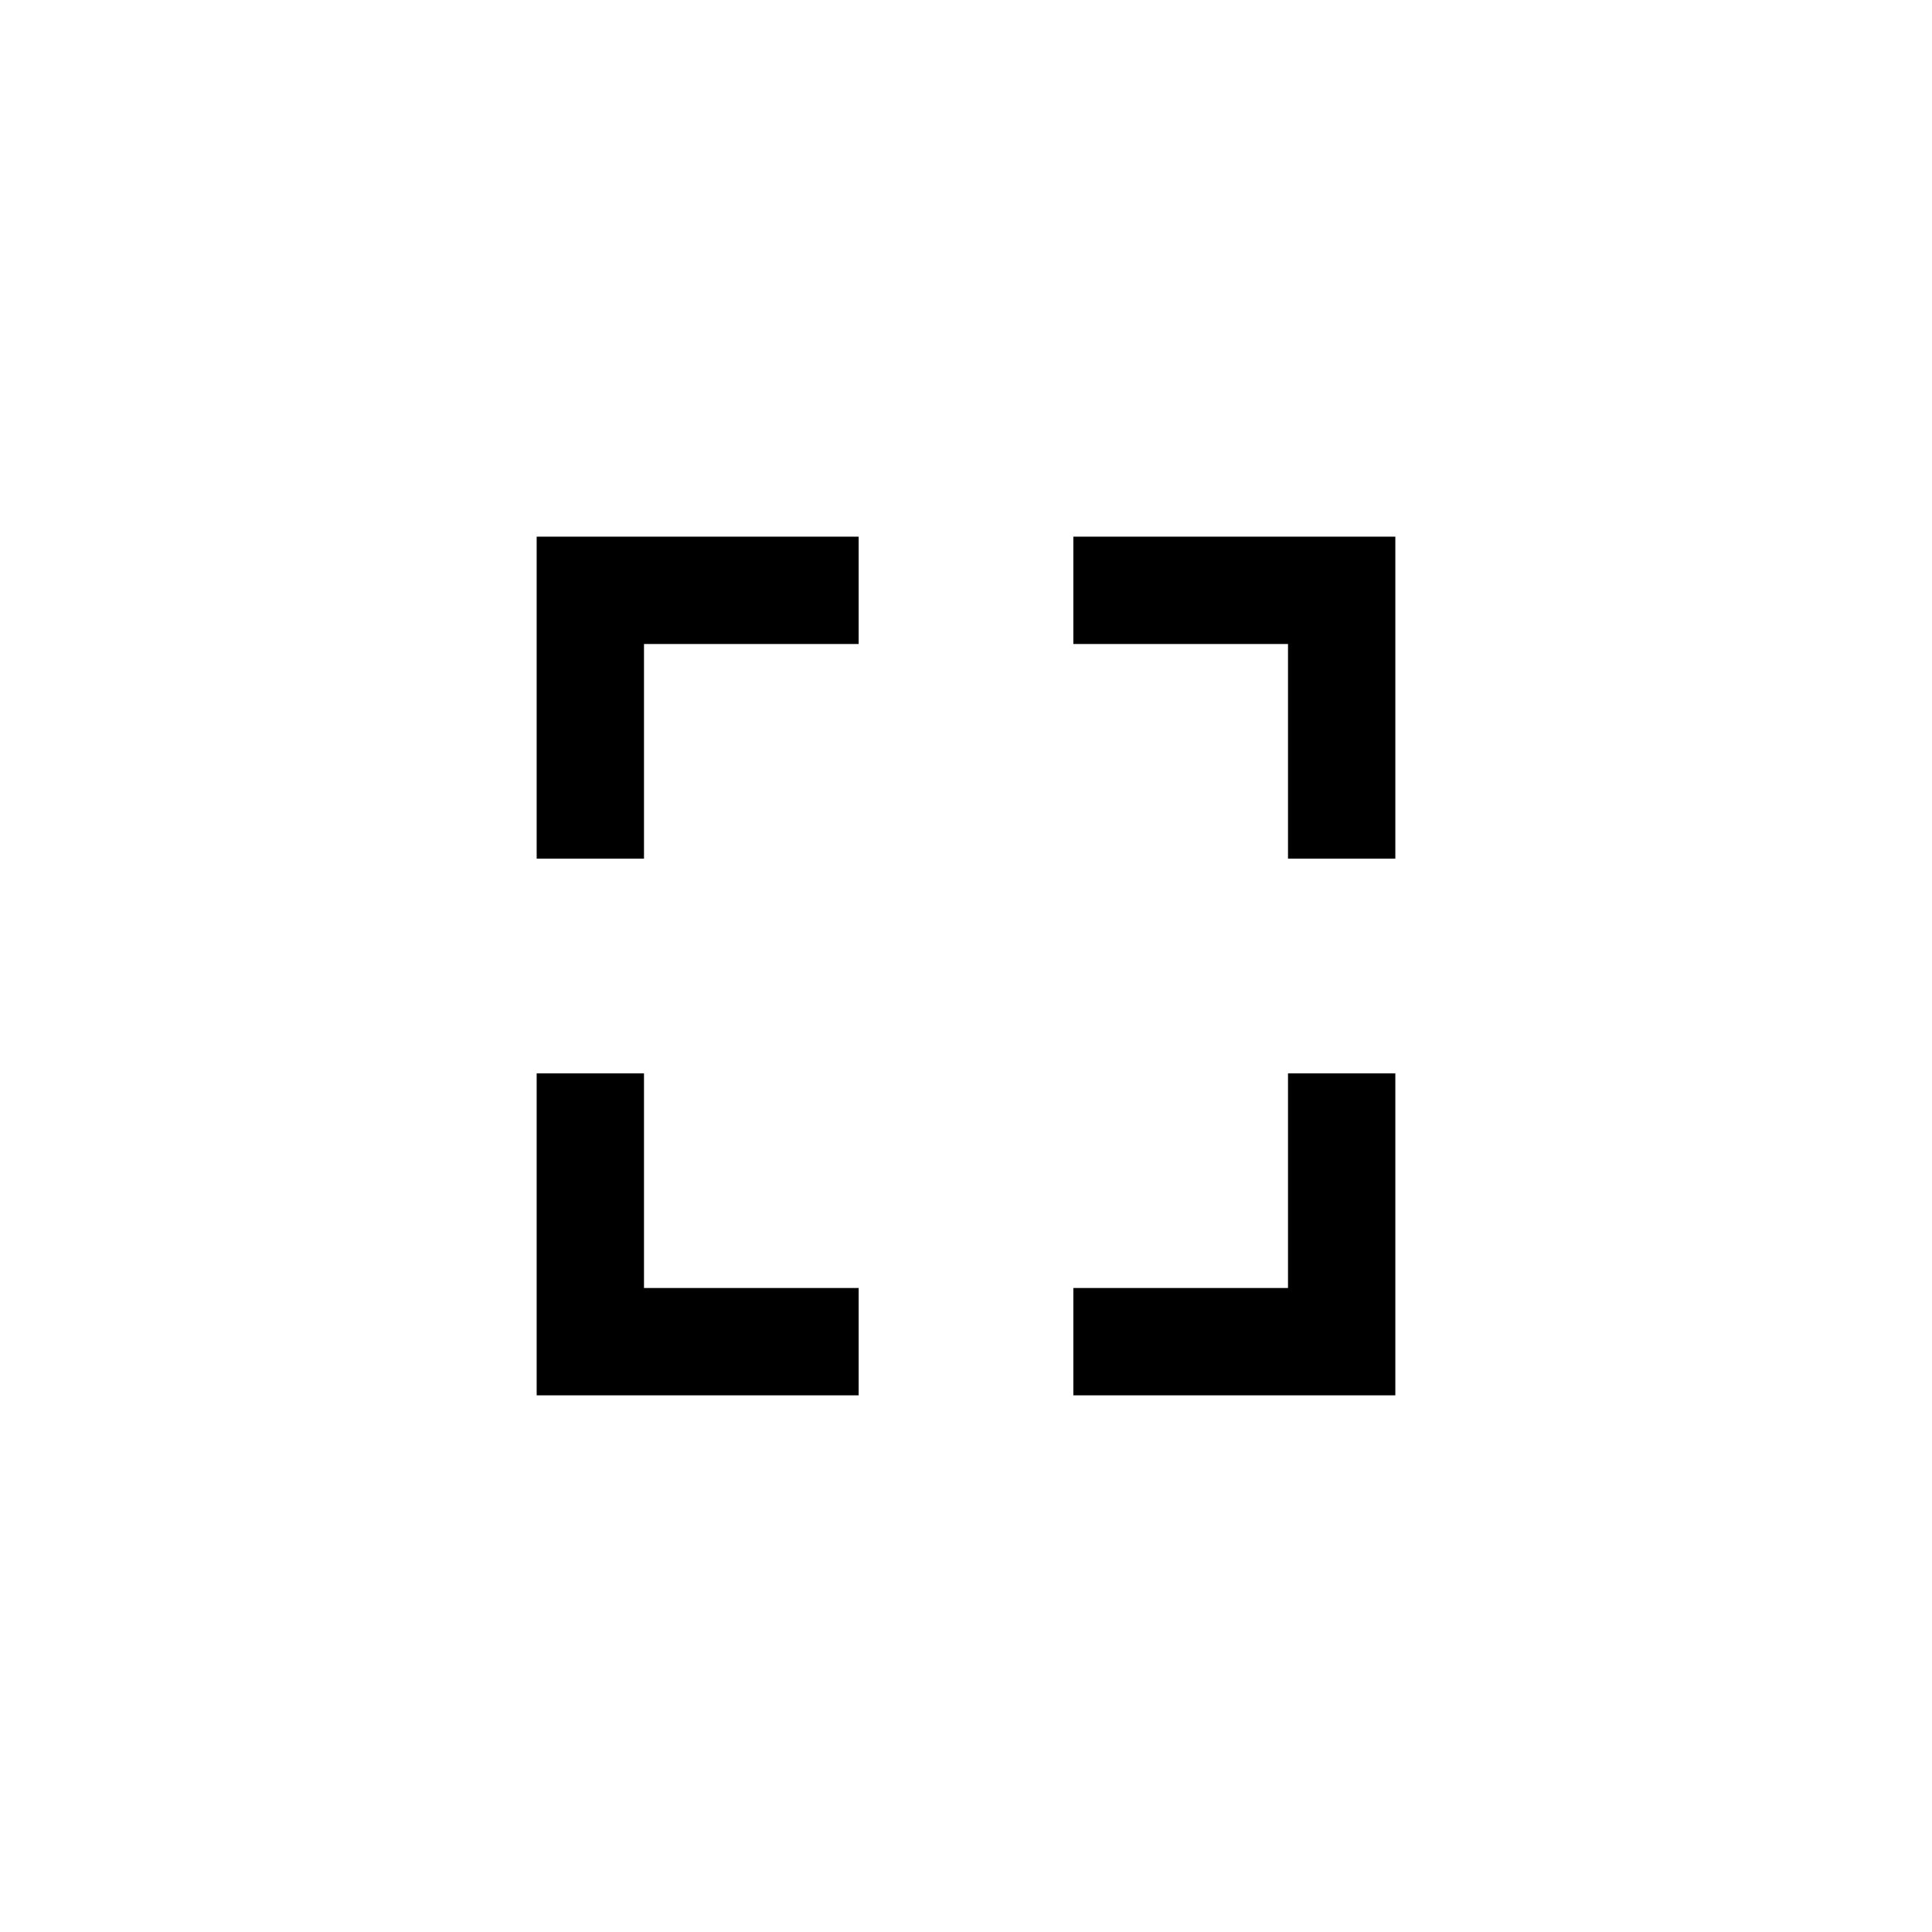
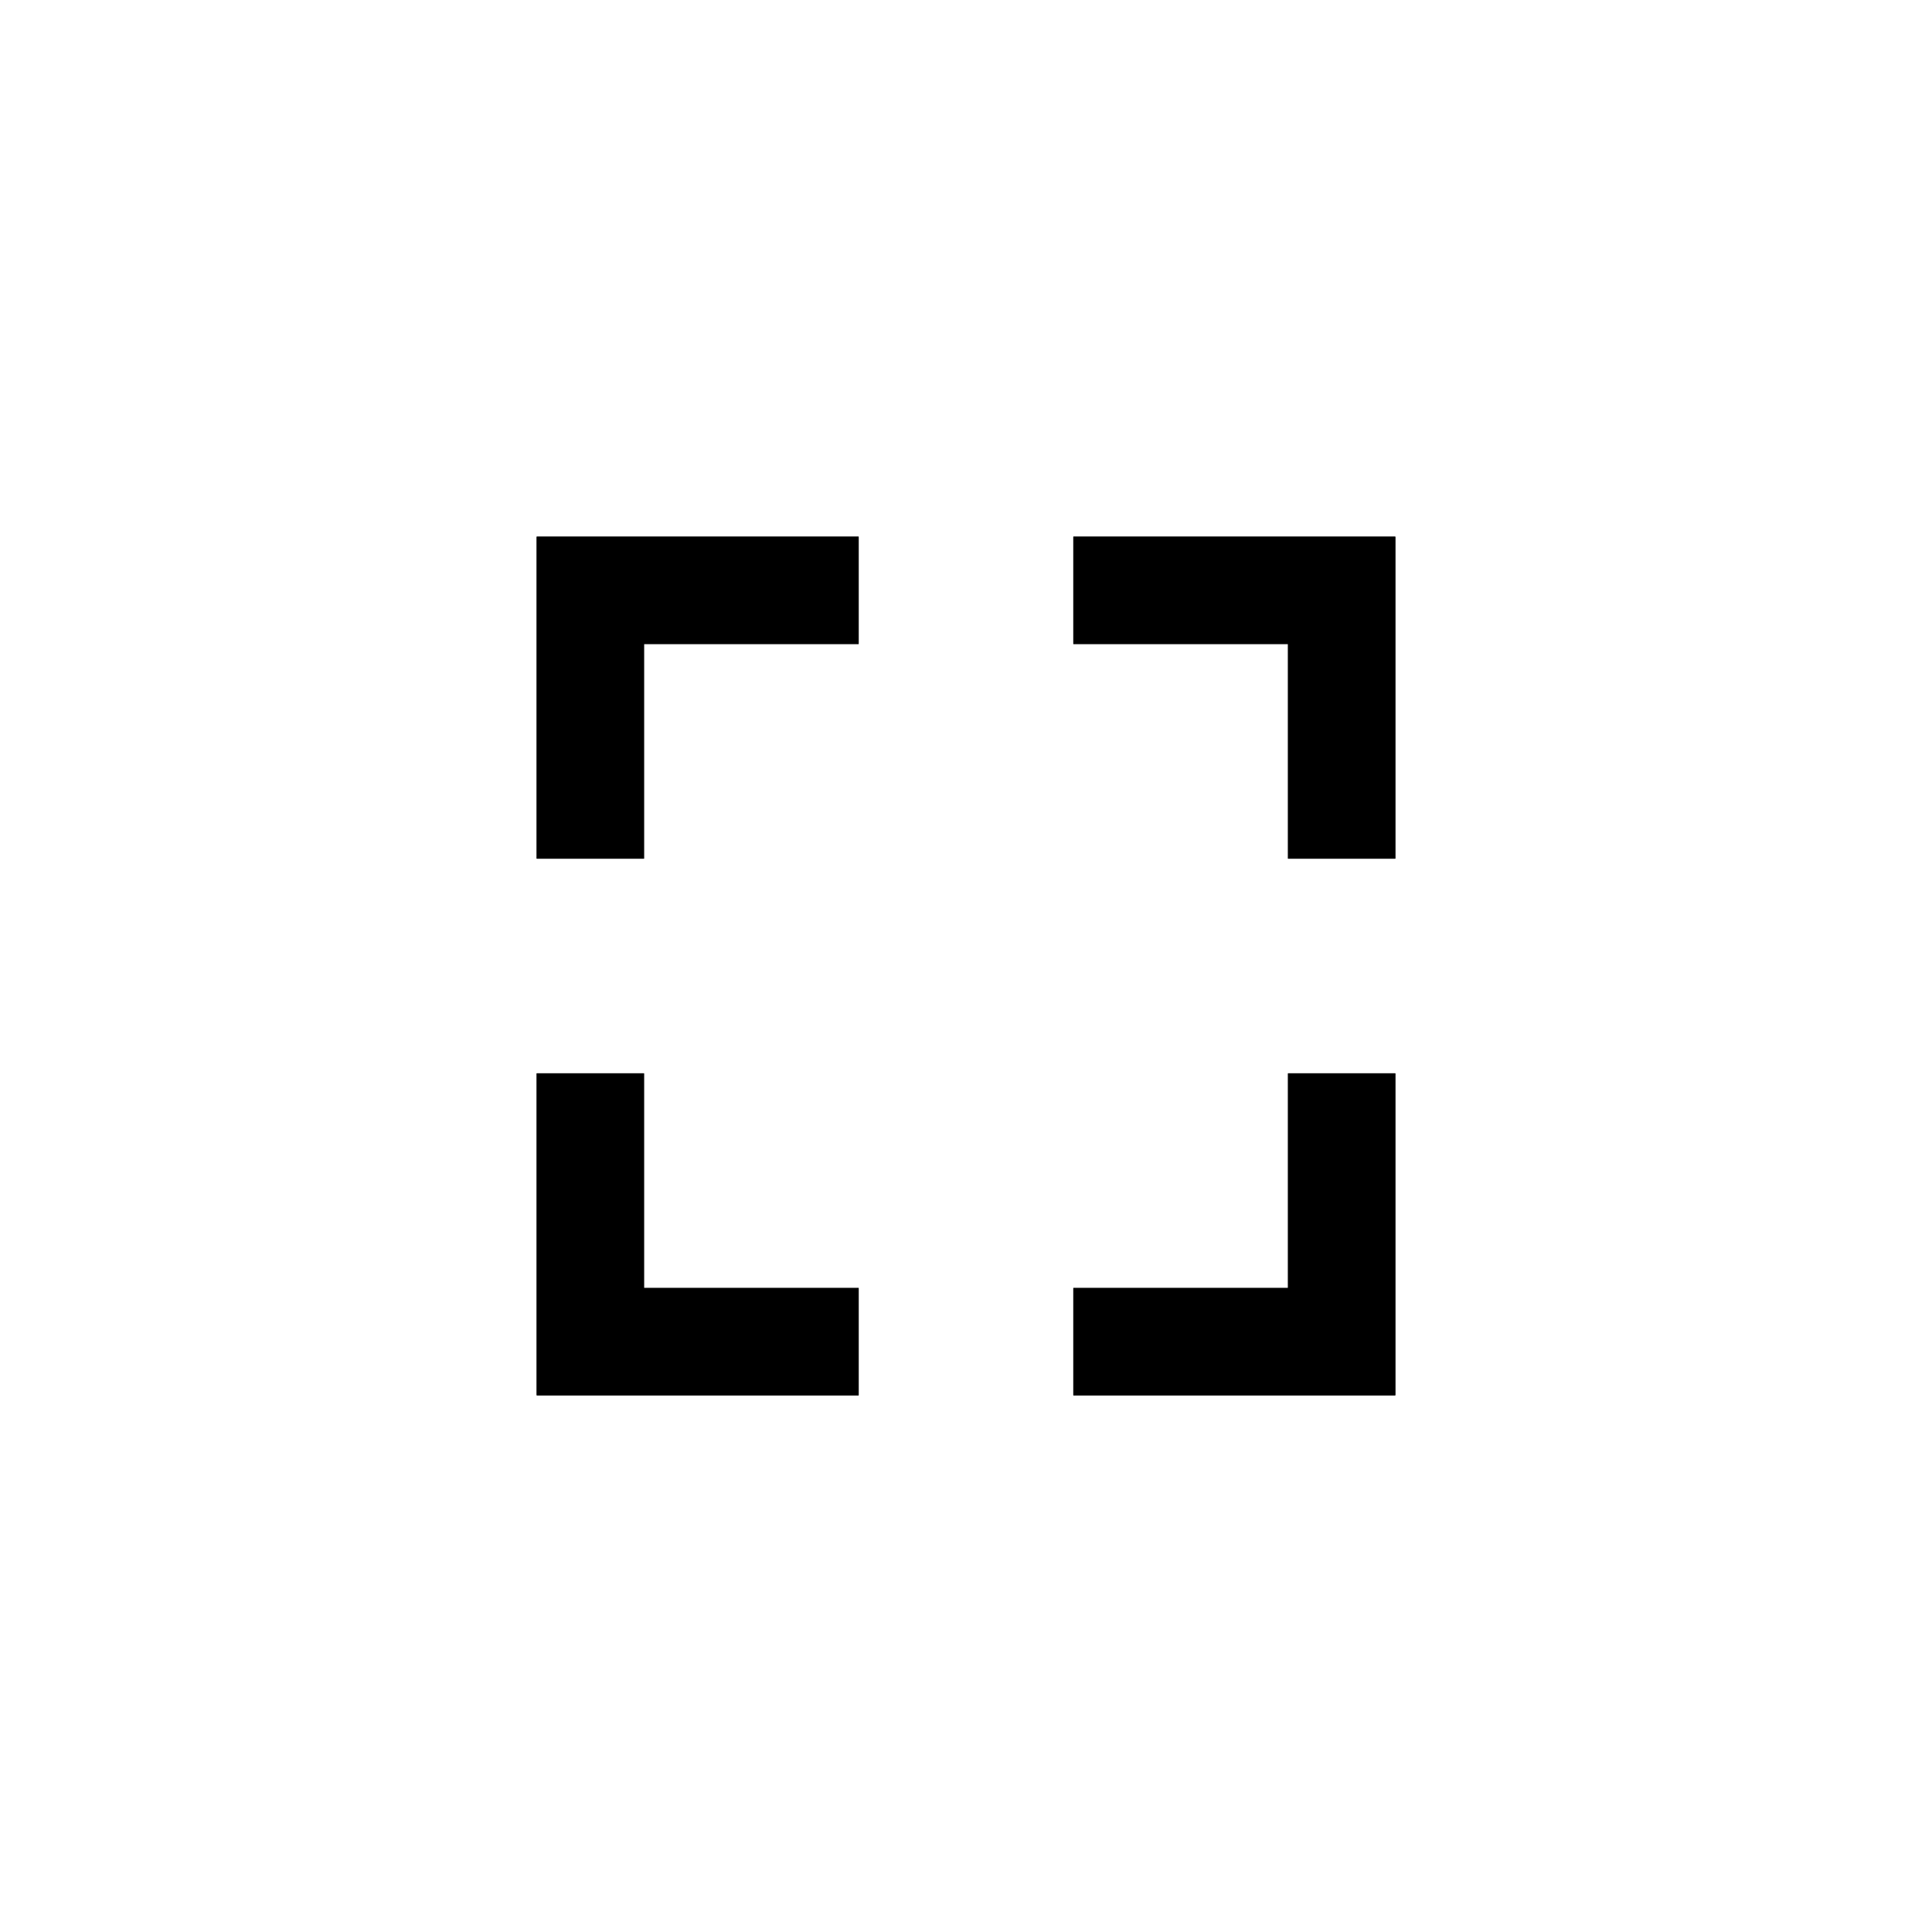
<svg xmlns="http://www.w3.org/2000/svg" height="36" width="36" viewBox="0 0 36 36">
-   <path d="m 10,16 2,0 0,-4 4,0 0,-2 L 10,10 l 0,6 0,0 z" />
-   <path d="m 20,10 0,2 4,0 0,4 2,0 L 26,10 l -6,0 0,0 z" />
-   <path d="m 24,24 -4,0 0,2 L 26,26 l 0,-6 -2,0 0,4 0,0 z" />
-   <path d="M 12,20 10,20 10,26 l 6,0 0,-2 -4,0 0,-4 0,0 z" />
+   <g class="art-icon-svg-fullscreen-corner-0">
+     <use href="#art-icon-svg-fullscreen-corner-path-0" class="art-svg-shadow" />
+     <path d="m 10,16 2,0 0,-4 4,0 0,-2 L 10,10 l 0,6 0,0 z" id="art-icon-svg-fullscreen-corner-path-0" class="art-svg-fill" />
+   </g>
+   <g class="art-icon-svg-fullscreen-corner-1">
+     <use href="#art-icon-svg-fullscreen-corner-path-1" class="art-svg-shadow" />
+     <path d="m 20,10 0,2 4,0 0,4 2,0 L 26,10 l -6,0 0,0 z" id="art-icon-svg-fullscreen-corner-path-1" class="art-svg-fill" />
+   </g>
+   <g class="art-icon-svg-fullscreen-corner-2">
+     <use href="#art-icon-svg-fullscreen-corner-path-2" class="art-svg-shadow" />
+     <path d="m 24,24 -4,0 0,2 L 26,26 l 0,-6 -2,0 0,4 0,0 z" id="art-icon-svg-fullscreen-corner-path-2" class="art-svg-fill" />
+   </g>
+   <g class="art-icon-svg-fullscreen-corner-3">
+     <use href="#art-icon-svg-fullscreen-corner-path-3" class="art-svg-shadow" />
+     <path d="M 12,20 10,20 10,26 l 6,0 0,-2 -4,0 0,-4 0,0 z" id="art-icon-svg-fullscreen-corner-path-3" class="art-svg-fill" />
+   </g>
</svg>
